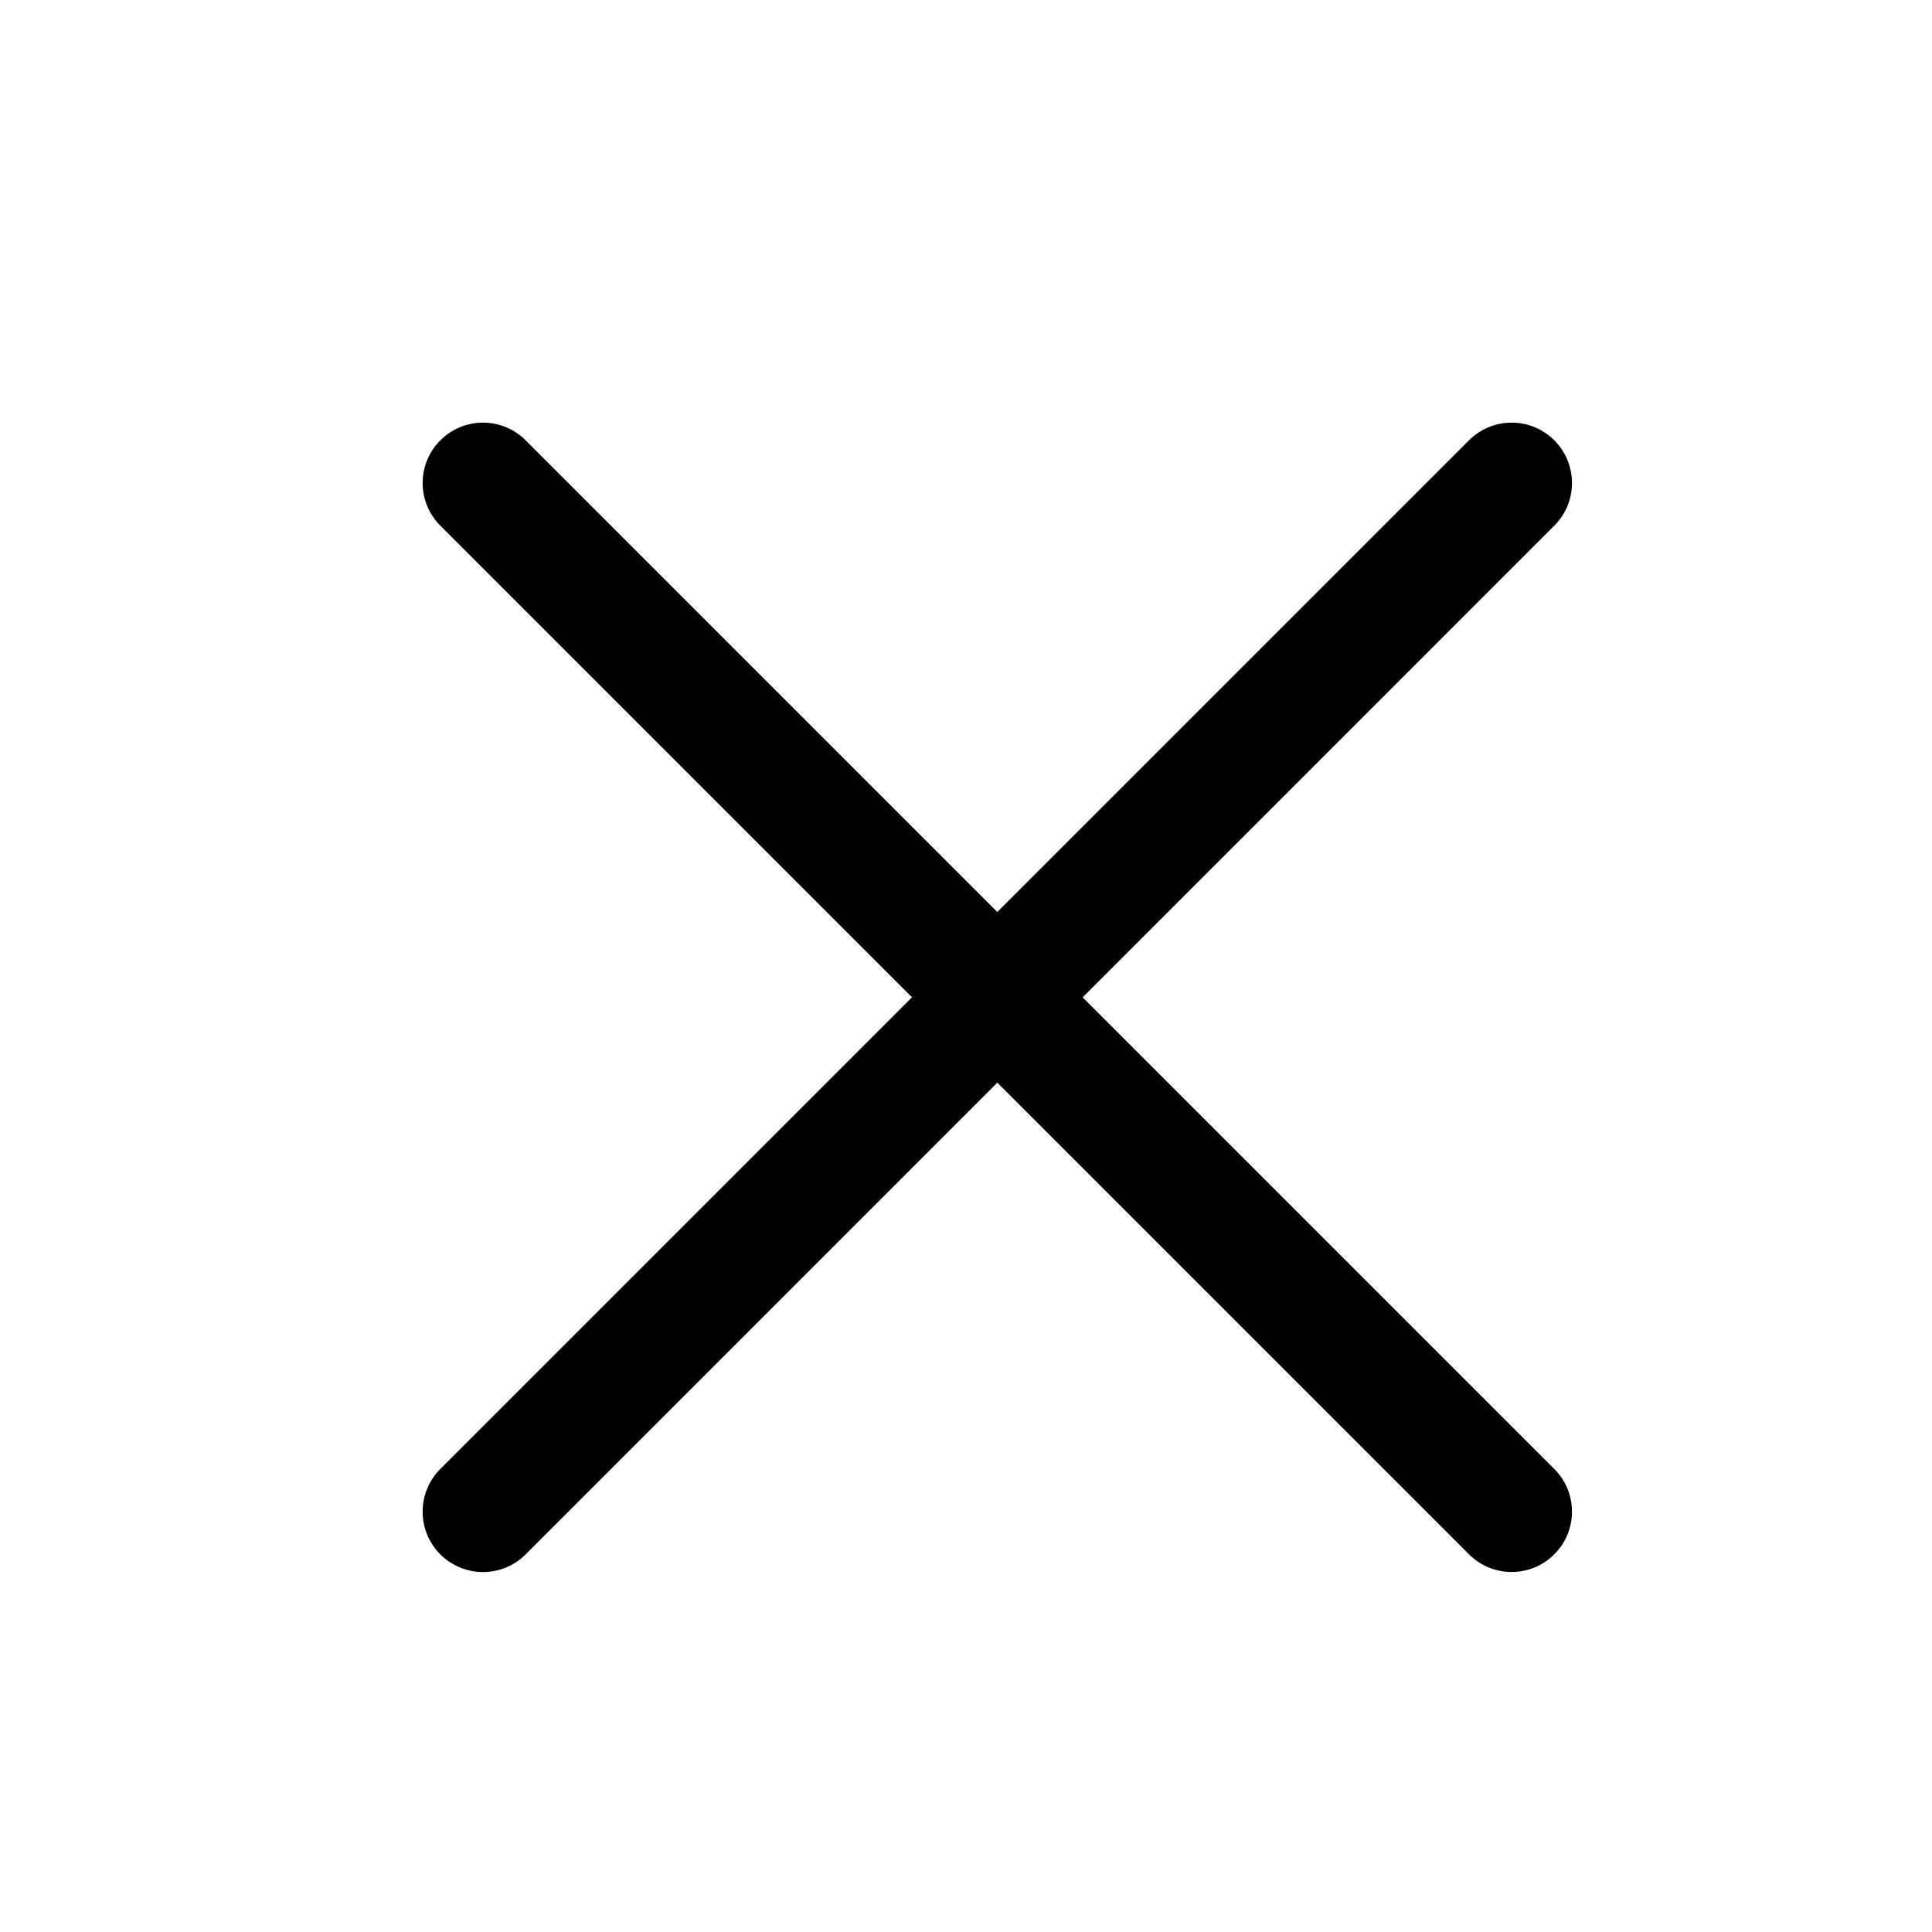
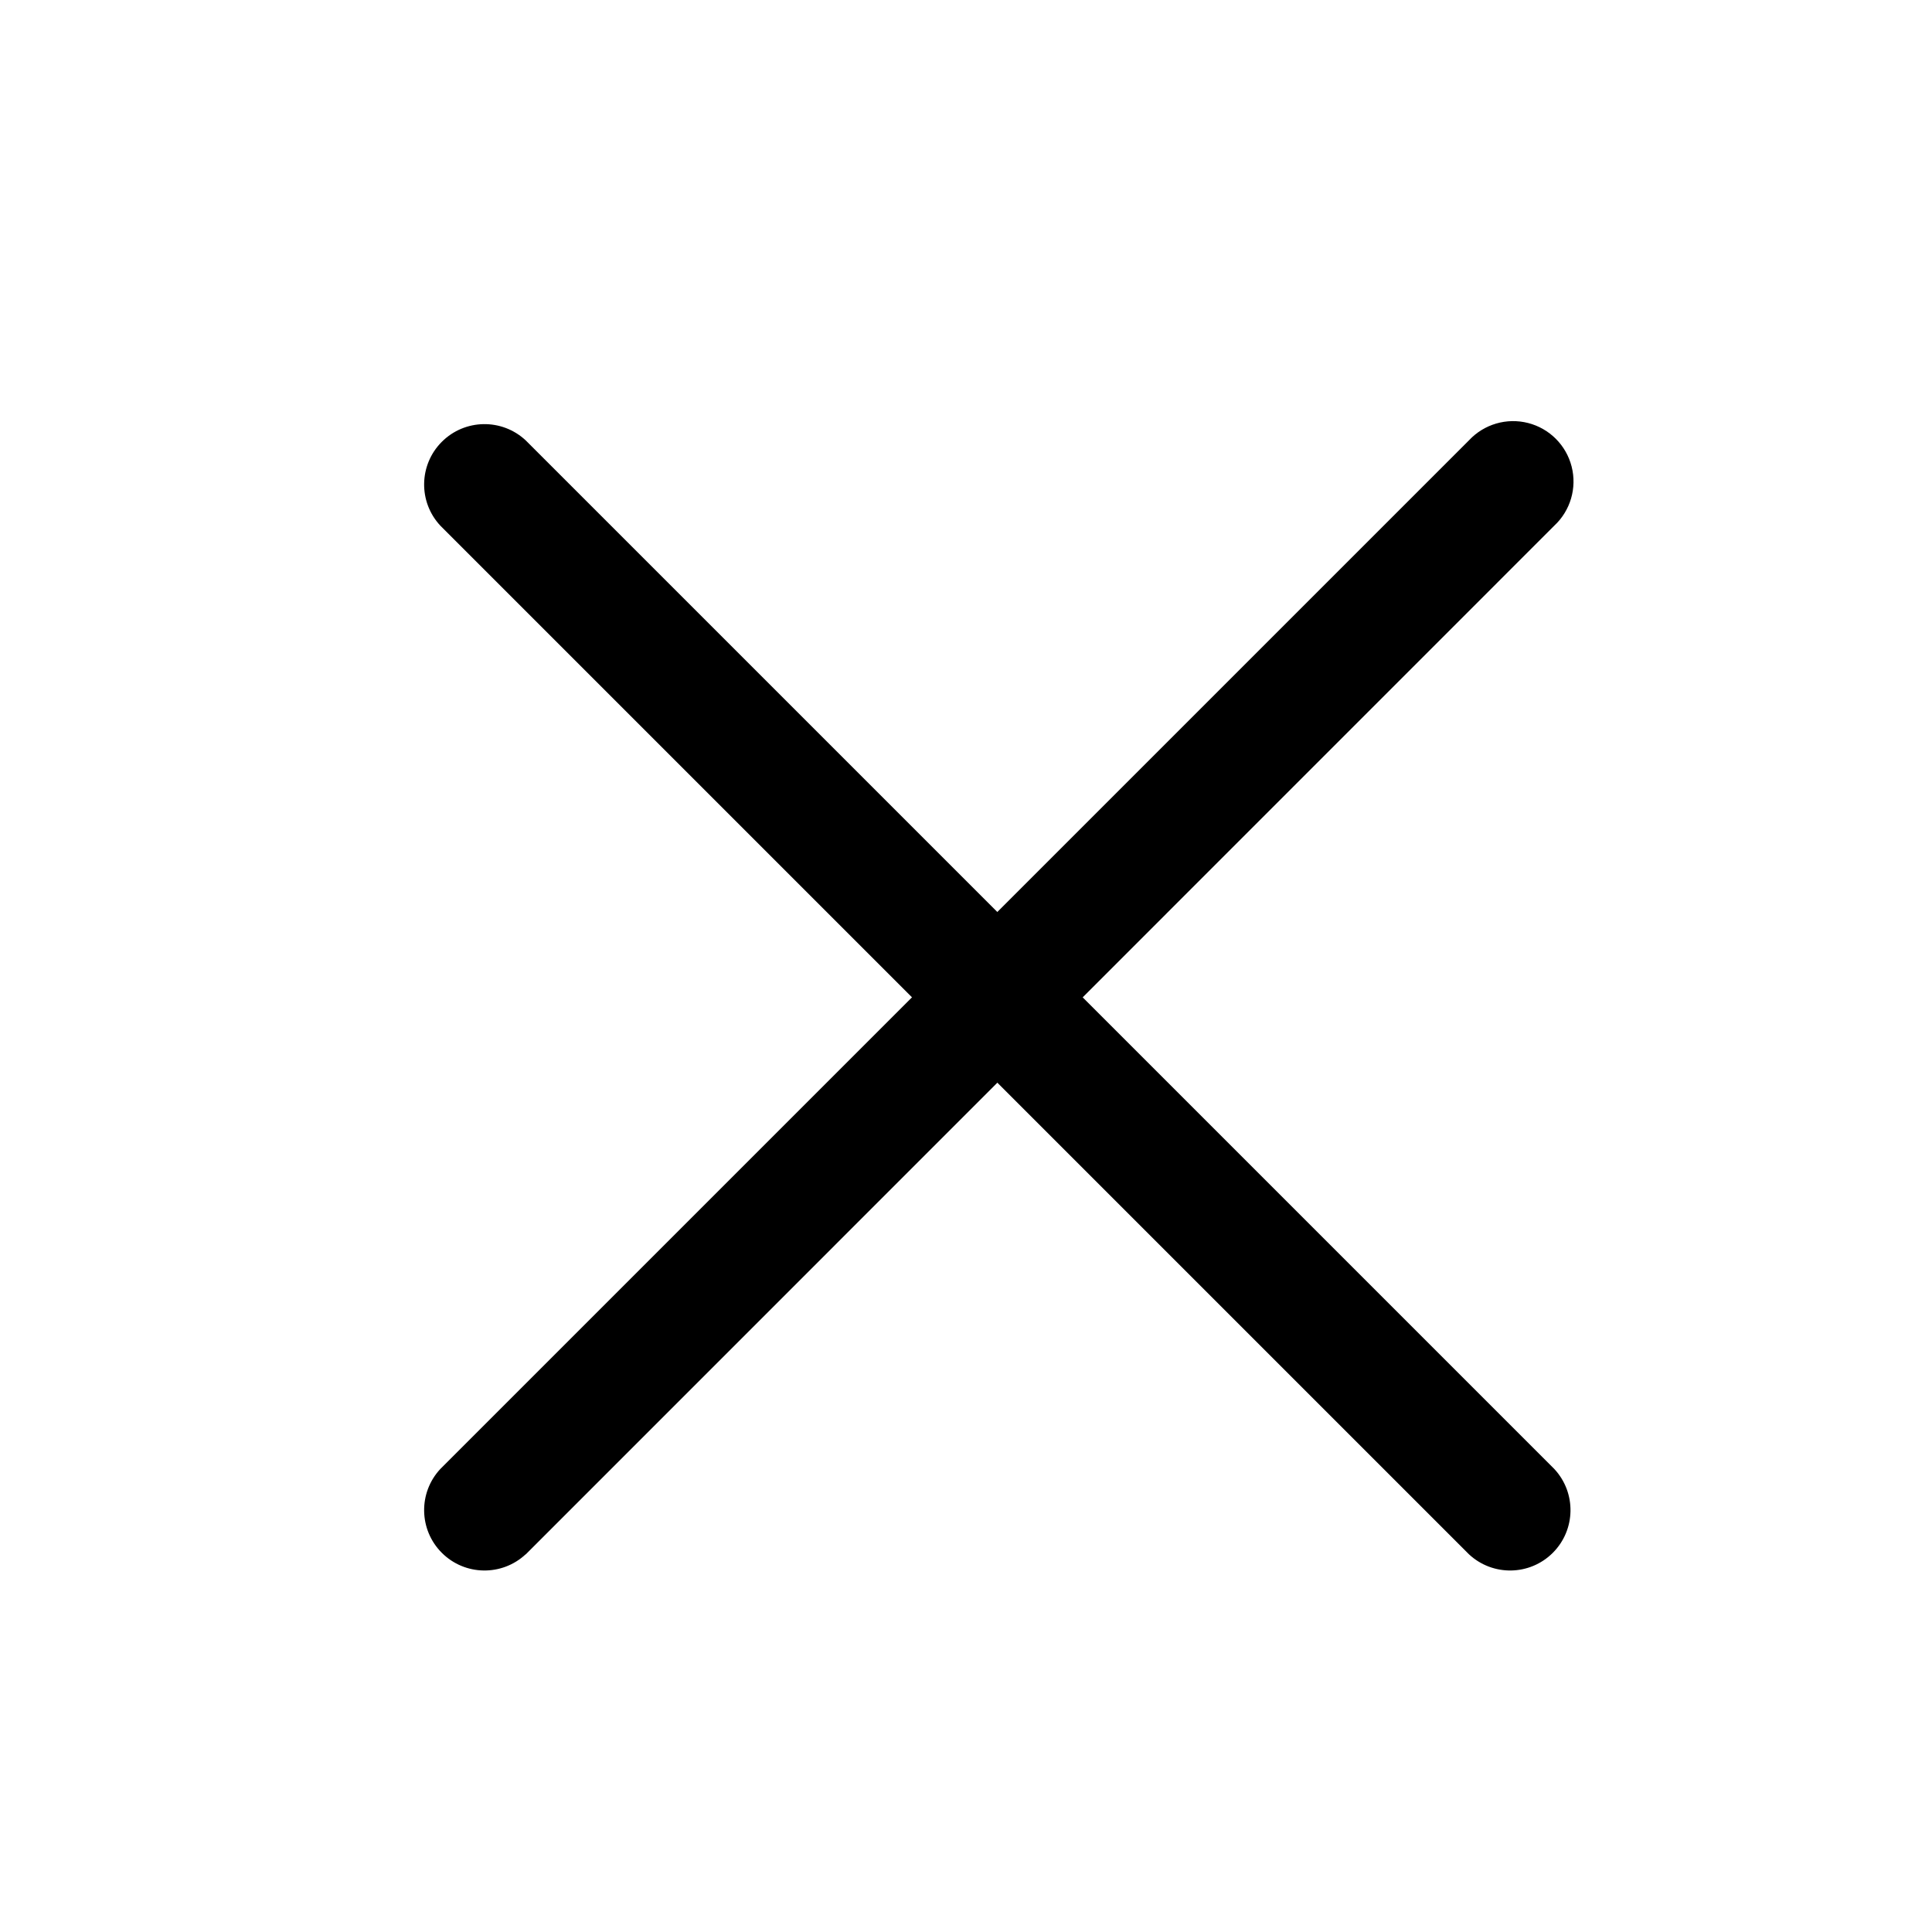
- <svg xmlns="http://www.w3.org/2000/svg" width="24" height="24" viewBox="0 0 24 24">
-   <path d="M5.47 18.248C5.177 18.541 5.177 19.016 5.47 19.309C5.763 19.602 6.237 19.602 6.53 19.309L5.47 18.248ZM19.308 6.53C19.601 6.238 19.601 5.763 19.308 5.47C19.016 5.177 18.541 5.177 18.248 5.47L19.308 6.53ZM6.53 19.309L19.308 6.53L18.248 5.47L5.47 18.248L6.53 19.309Z" />
-   <path d="M6.53 5.47C6.237 5.177 5.763 5.177 5.47 5.47C5.177 5.763 5.177 6.237 5.47 6.53L6.53 5.47ZM18.248 19.308C18.541 19.601 19.016 19.601 19.308 19.308C19.601 19.016 19.601 18.541 19.308 18.248L18.248 19.308ZM5.47 6.53L18.248 19.308L19.308 18.248L6.53 5.47L5.47 6.53Z" />
+ <svg xmlns="http://www.w3.org/2000/svg" width="24" height="24">
+   <path d="M5.47 18.248a.75.75 0 001.06 1.06l-1.06-1.06zM19.308 6.53a.75.75 0 10-1.06-1.06l1.06 1.06zM6.53 19.31L19.308 6.53l-1.06-1.06L5.47 18.248l1.06 1.06z" />
+   <path d="M6.53 5.47a.75.75 0 00-1.06 1.06l1.06-1.06zm11.718 13.838a.75.75 0 001.06-1.06l-1.06 1.06zM5.47 6.53l12.778 12.778 1.06-1.06L6.53 5.47 5.47 6.53z" />
</svg>
